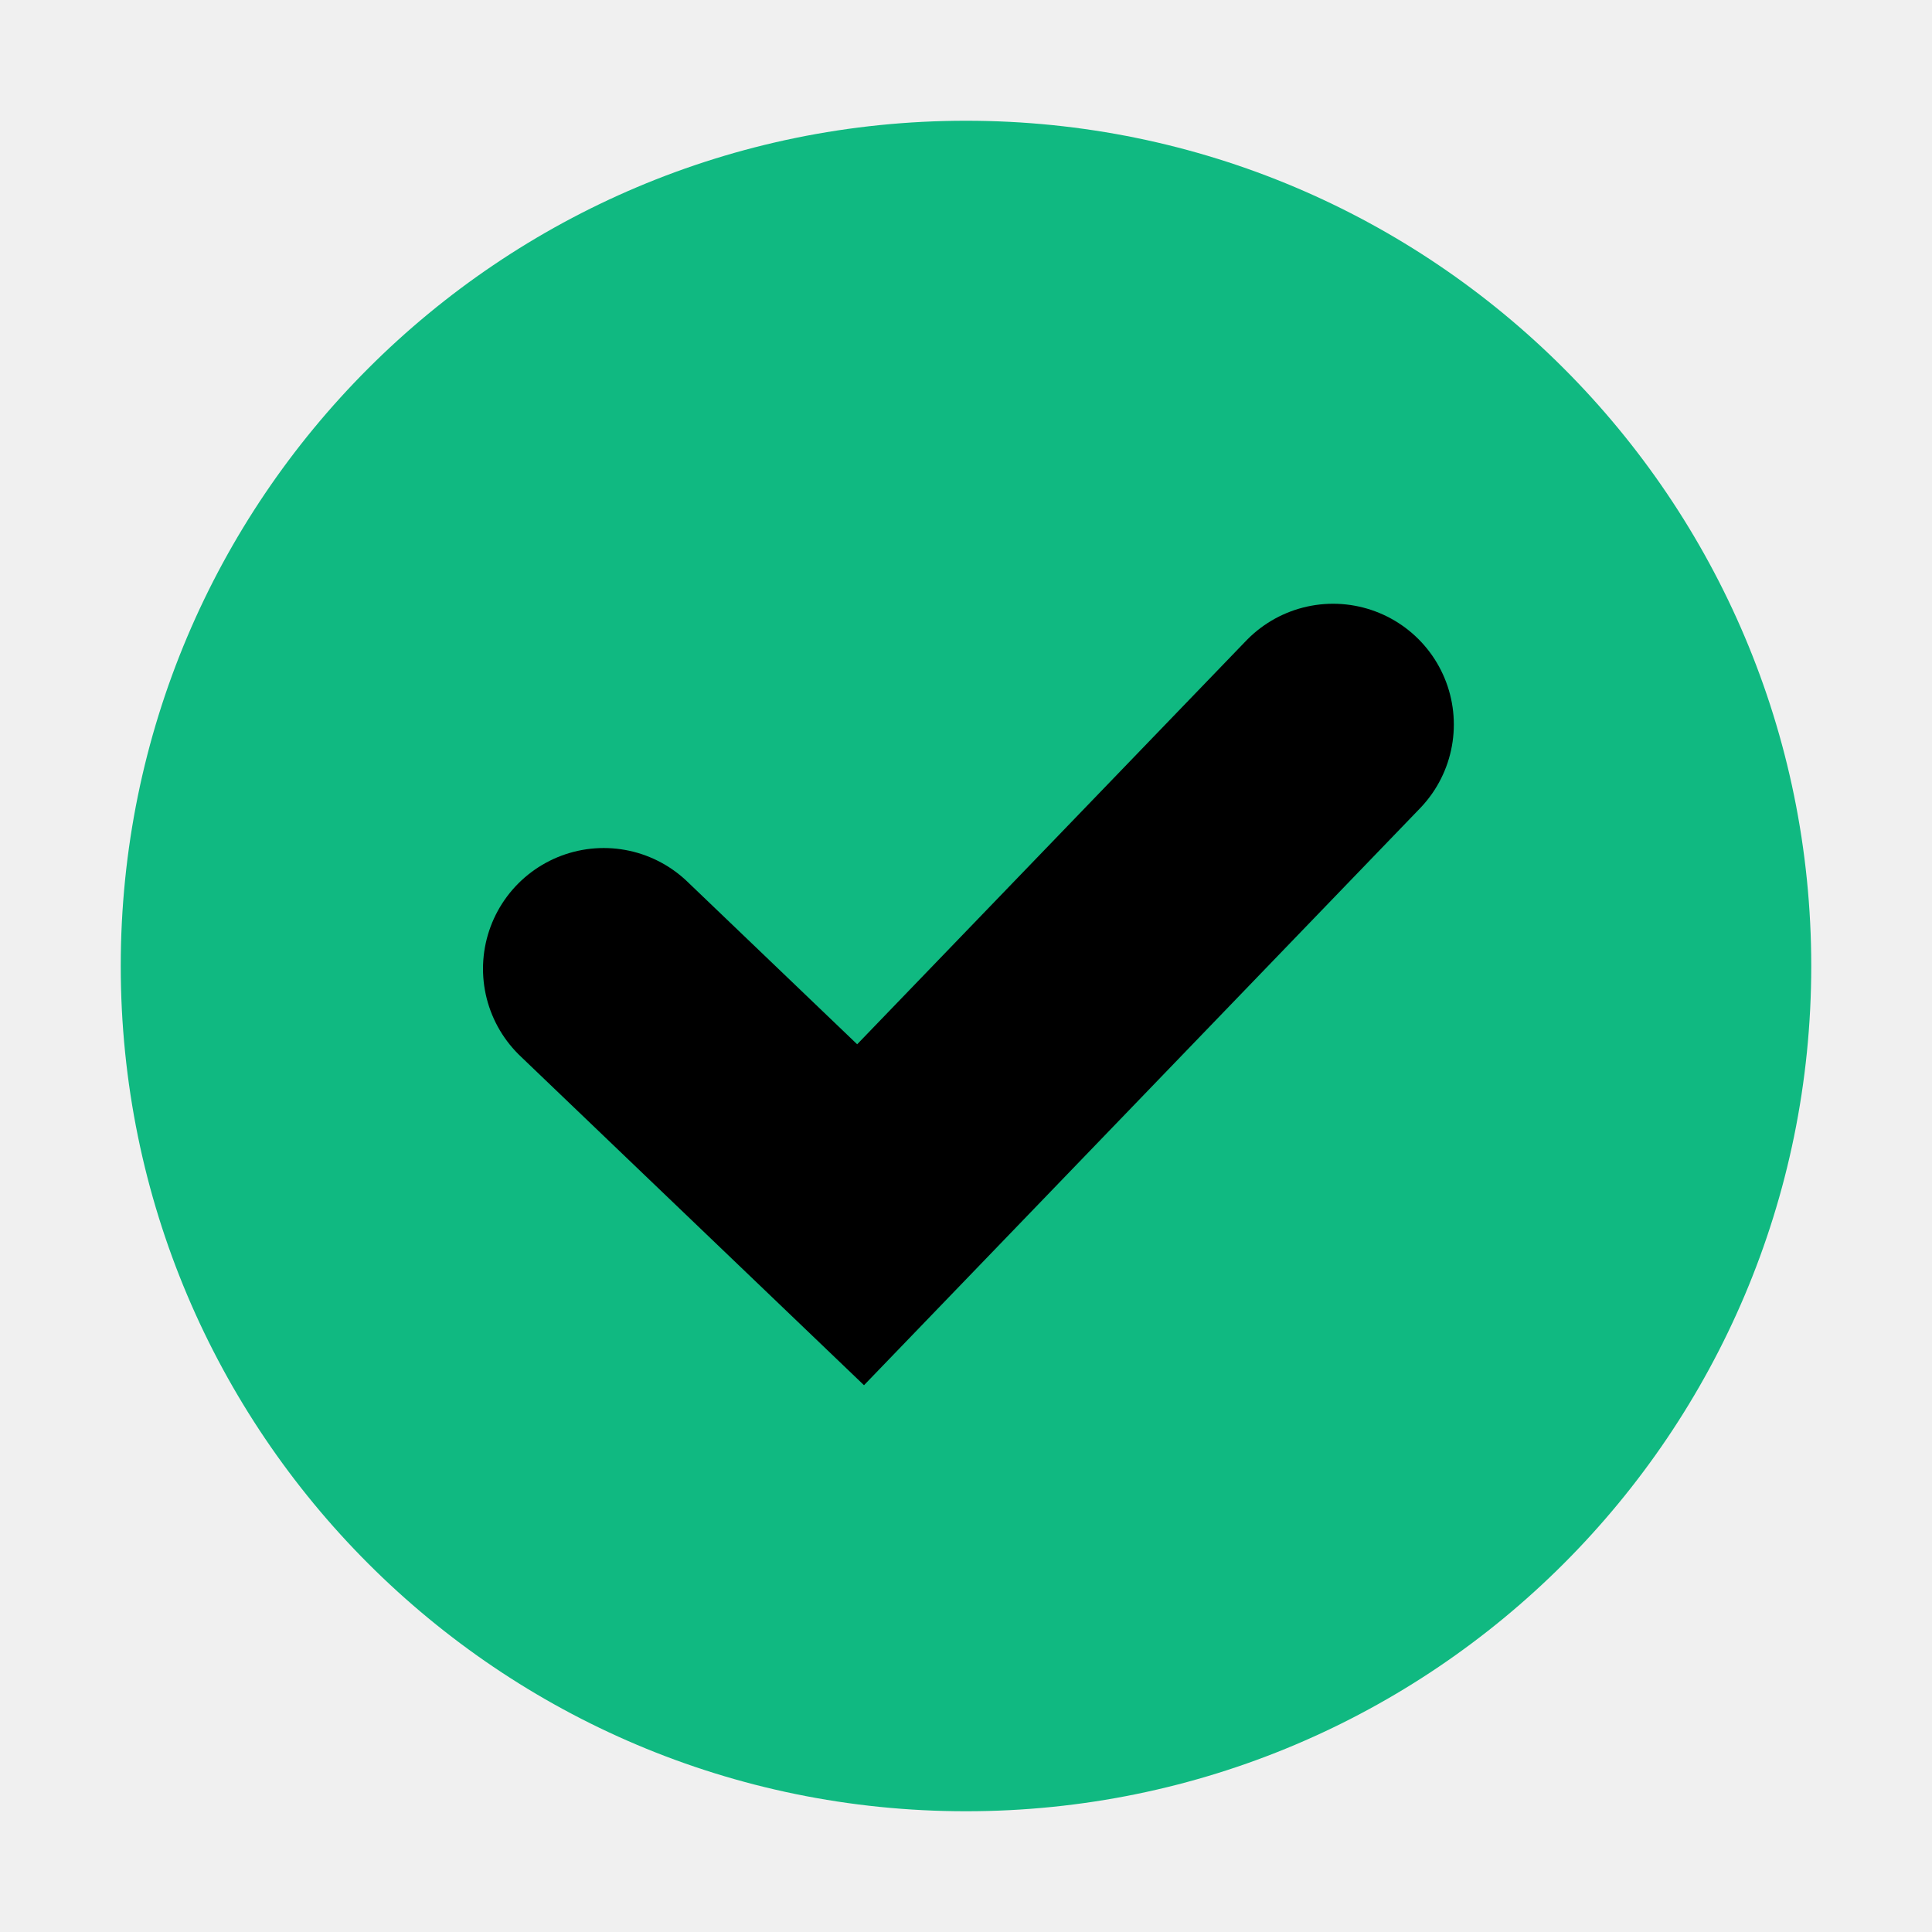
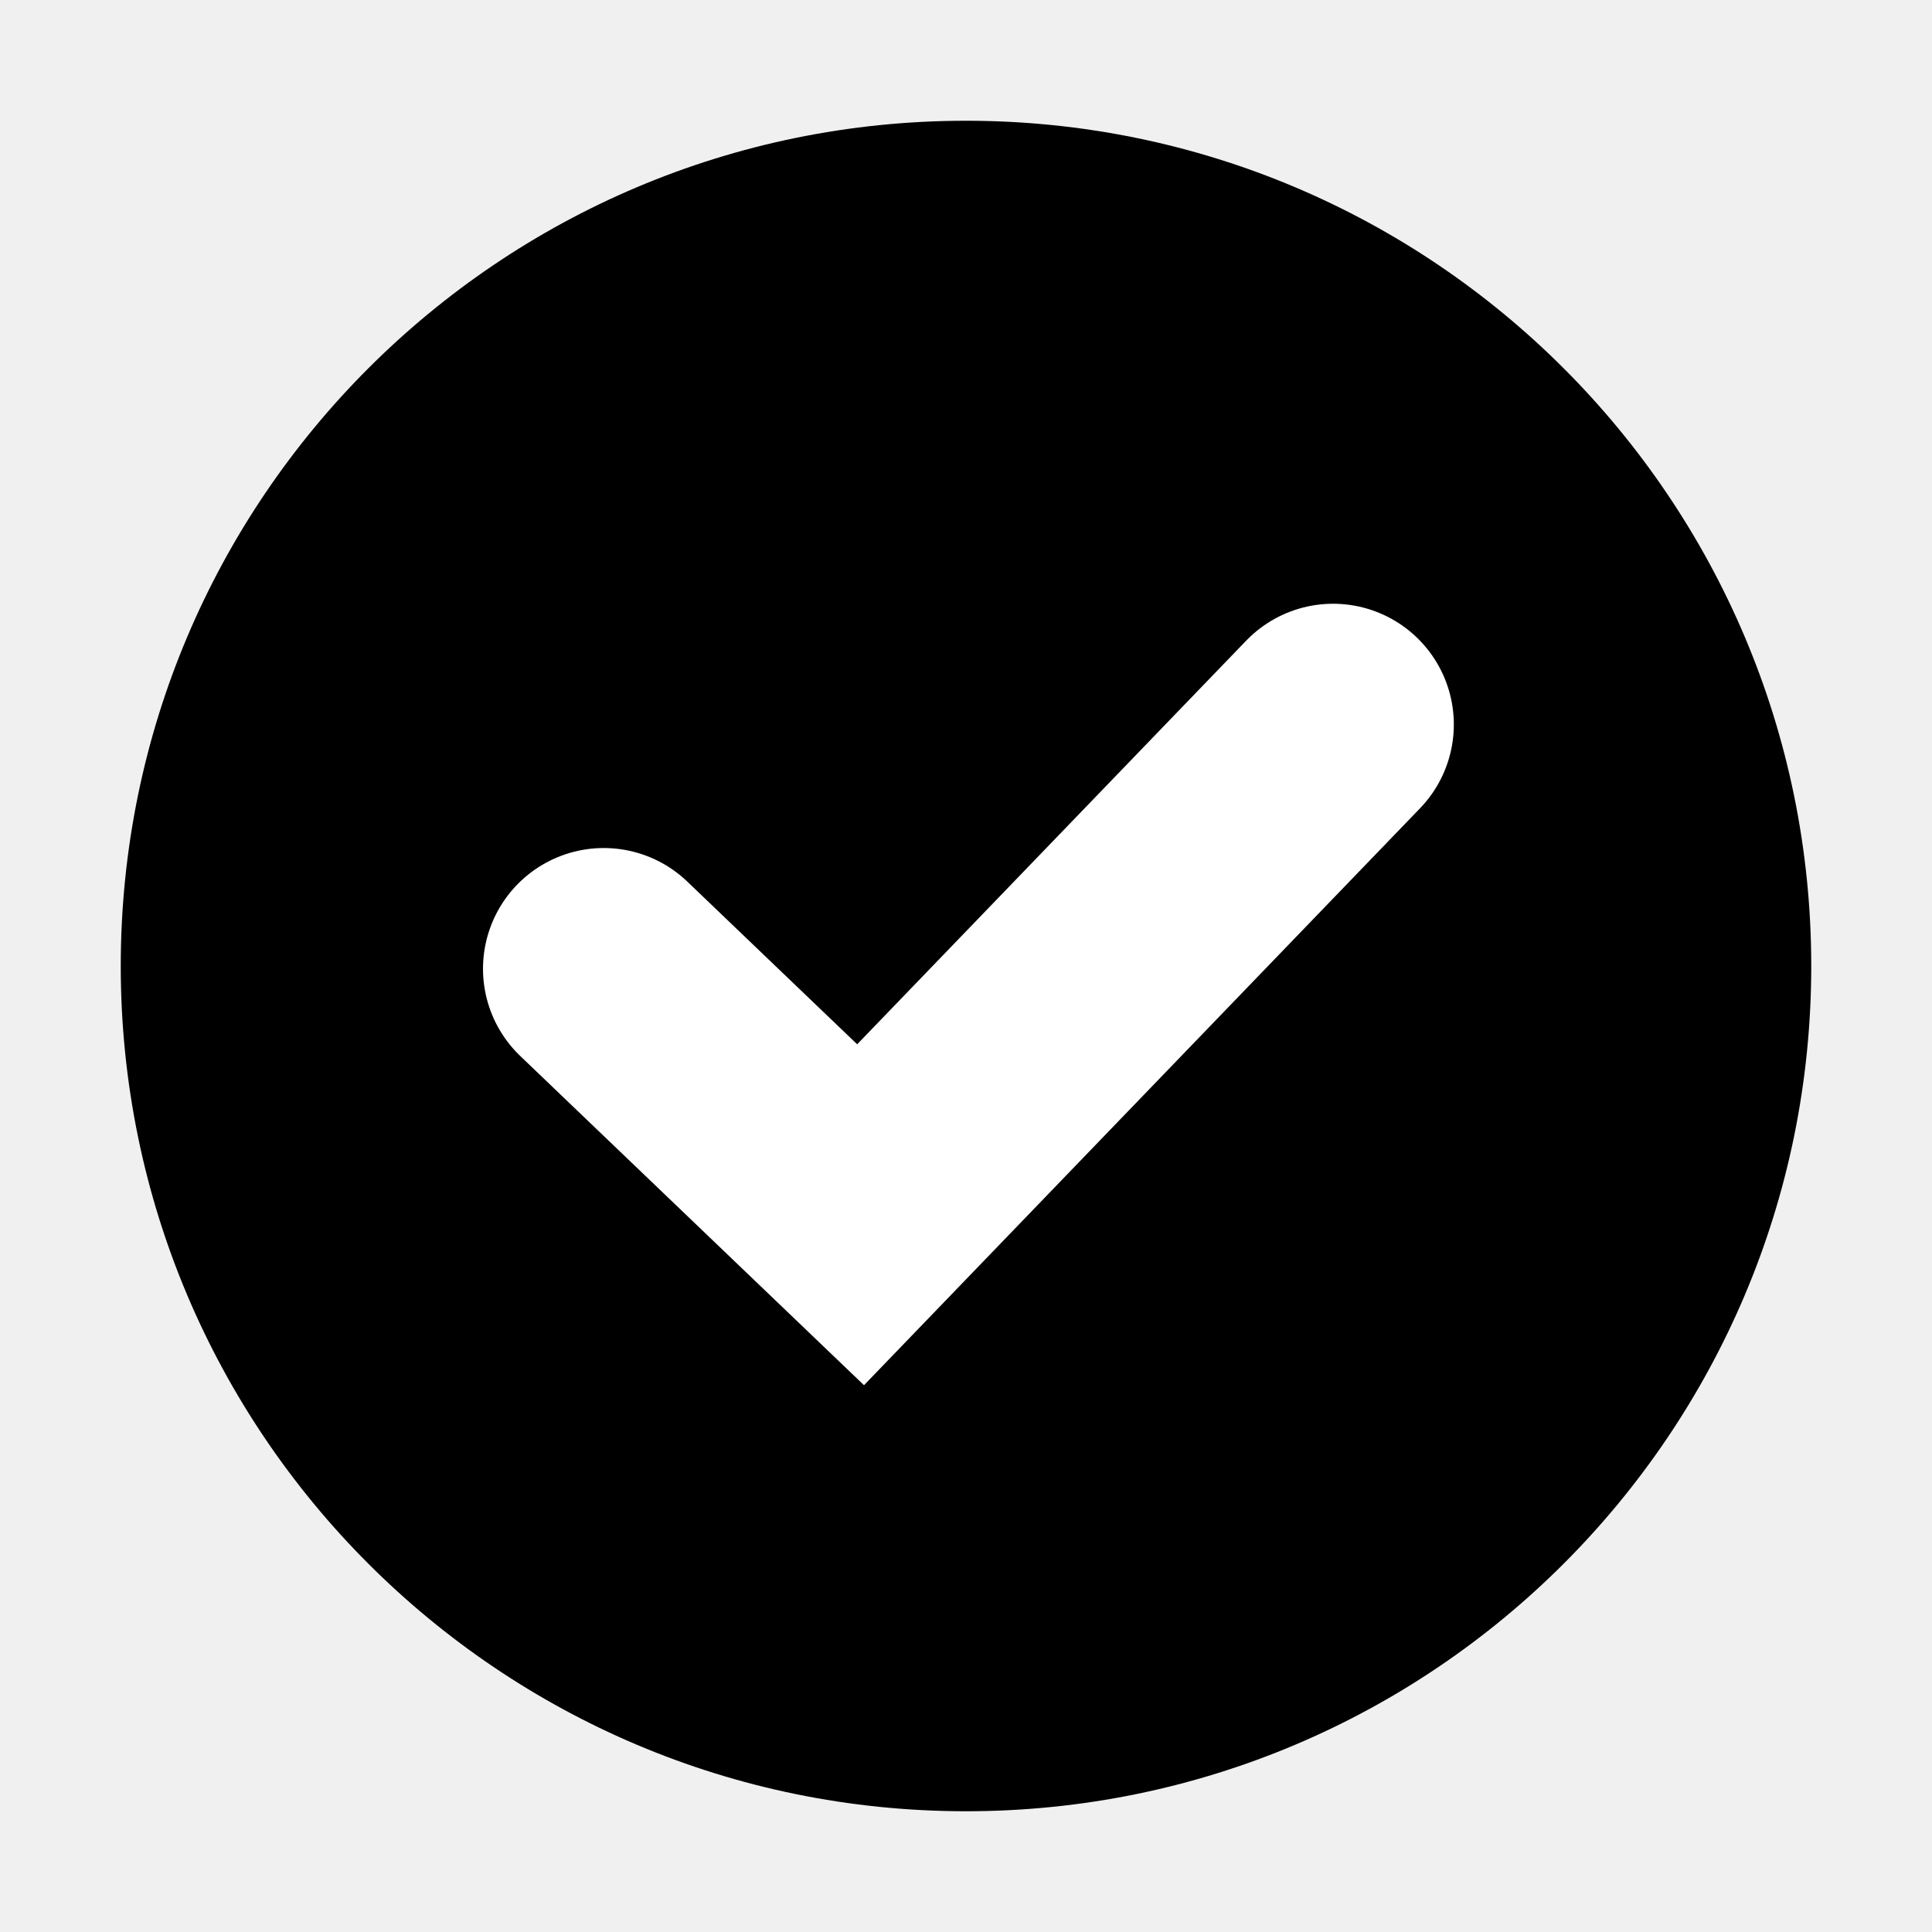
<svg xmlns="http://www.w3.org/2000/svg" width="16" height="16" viewBox="0 0 16 16" fill="none">
  <g clip-path="url(#clip0_35374_22531)">
-     <path d="M8 15C11.866 15 15 11.866 15 8C15 4.134 11.866 1 8 1C4.134 1 1 4.134 1 8C1 11.866 4.134 15 8 15Z" fill="#10B981" />
-     <path stroke="currentColor" d="M5 8.023L7.127 10.06L11.04 6" stroke-width="2" stroke-linecap="round" />
+     <path d="M8 15C11.866 15 15 11.866 15 8C15 4.134 11.866 1 8 1C4.134 1 1 4.134 1 8C1 11.866 4.134 15 8 15Z" fill="currentColor" />
+     <path stroke="#ffffff" d="M5 8.023L7.127 10.06L11.04 6" stroke-width="2" stroke-linecap="round" />
  </g>
  <defs>
    <clipPath id="clip0_35374_22531">
      <rect width="16" height="16" fill="white" />
    </clipPath>
  </defs>
</svg>
